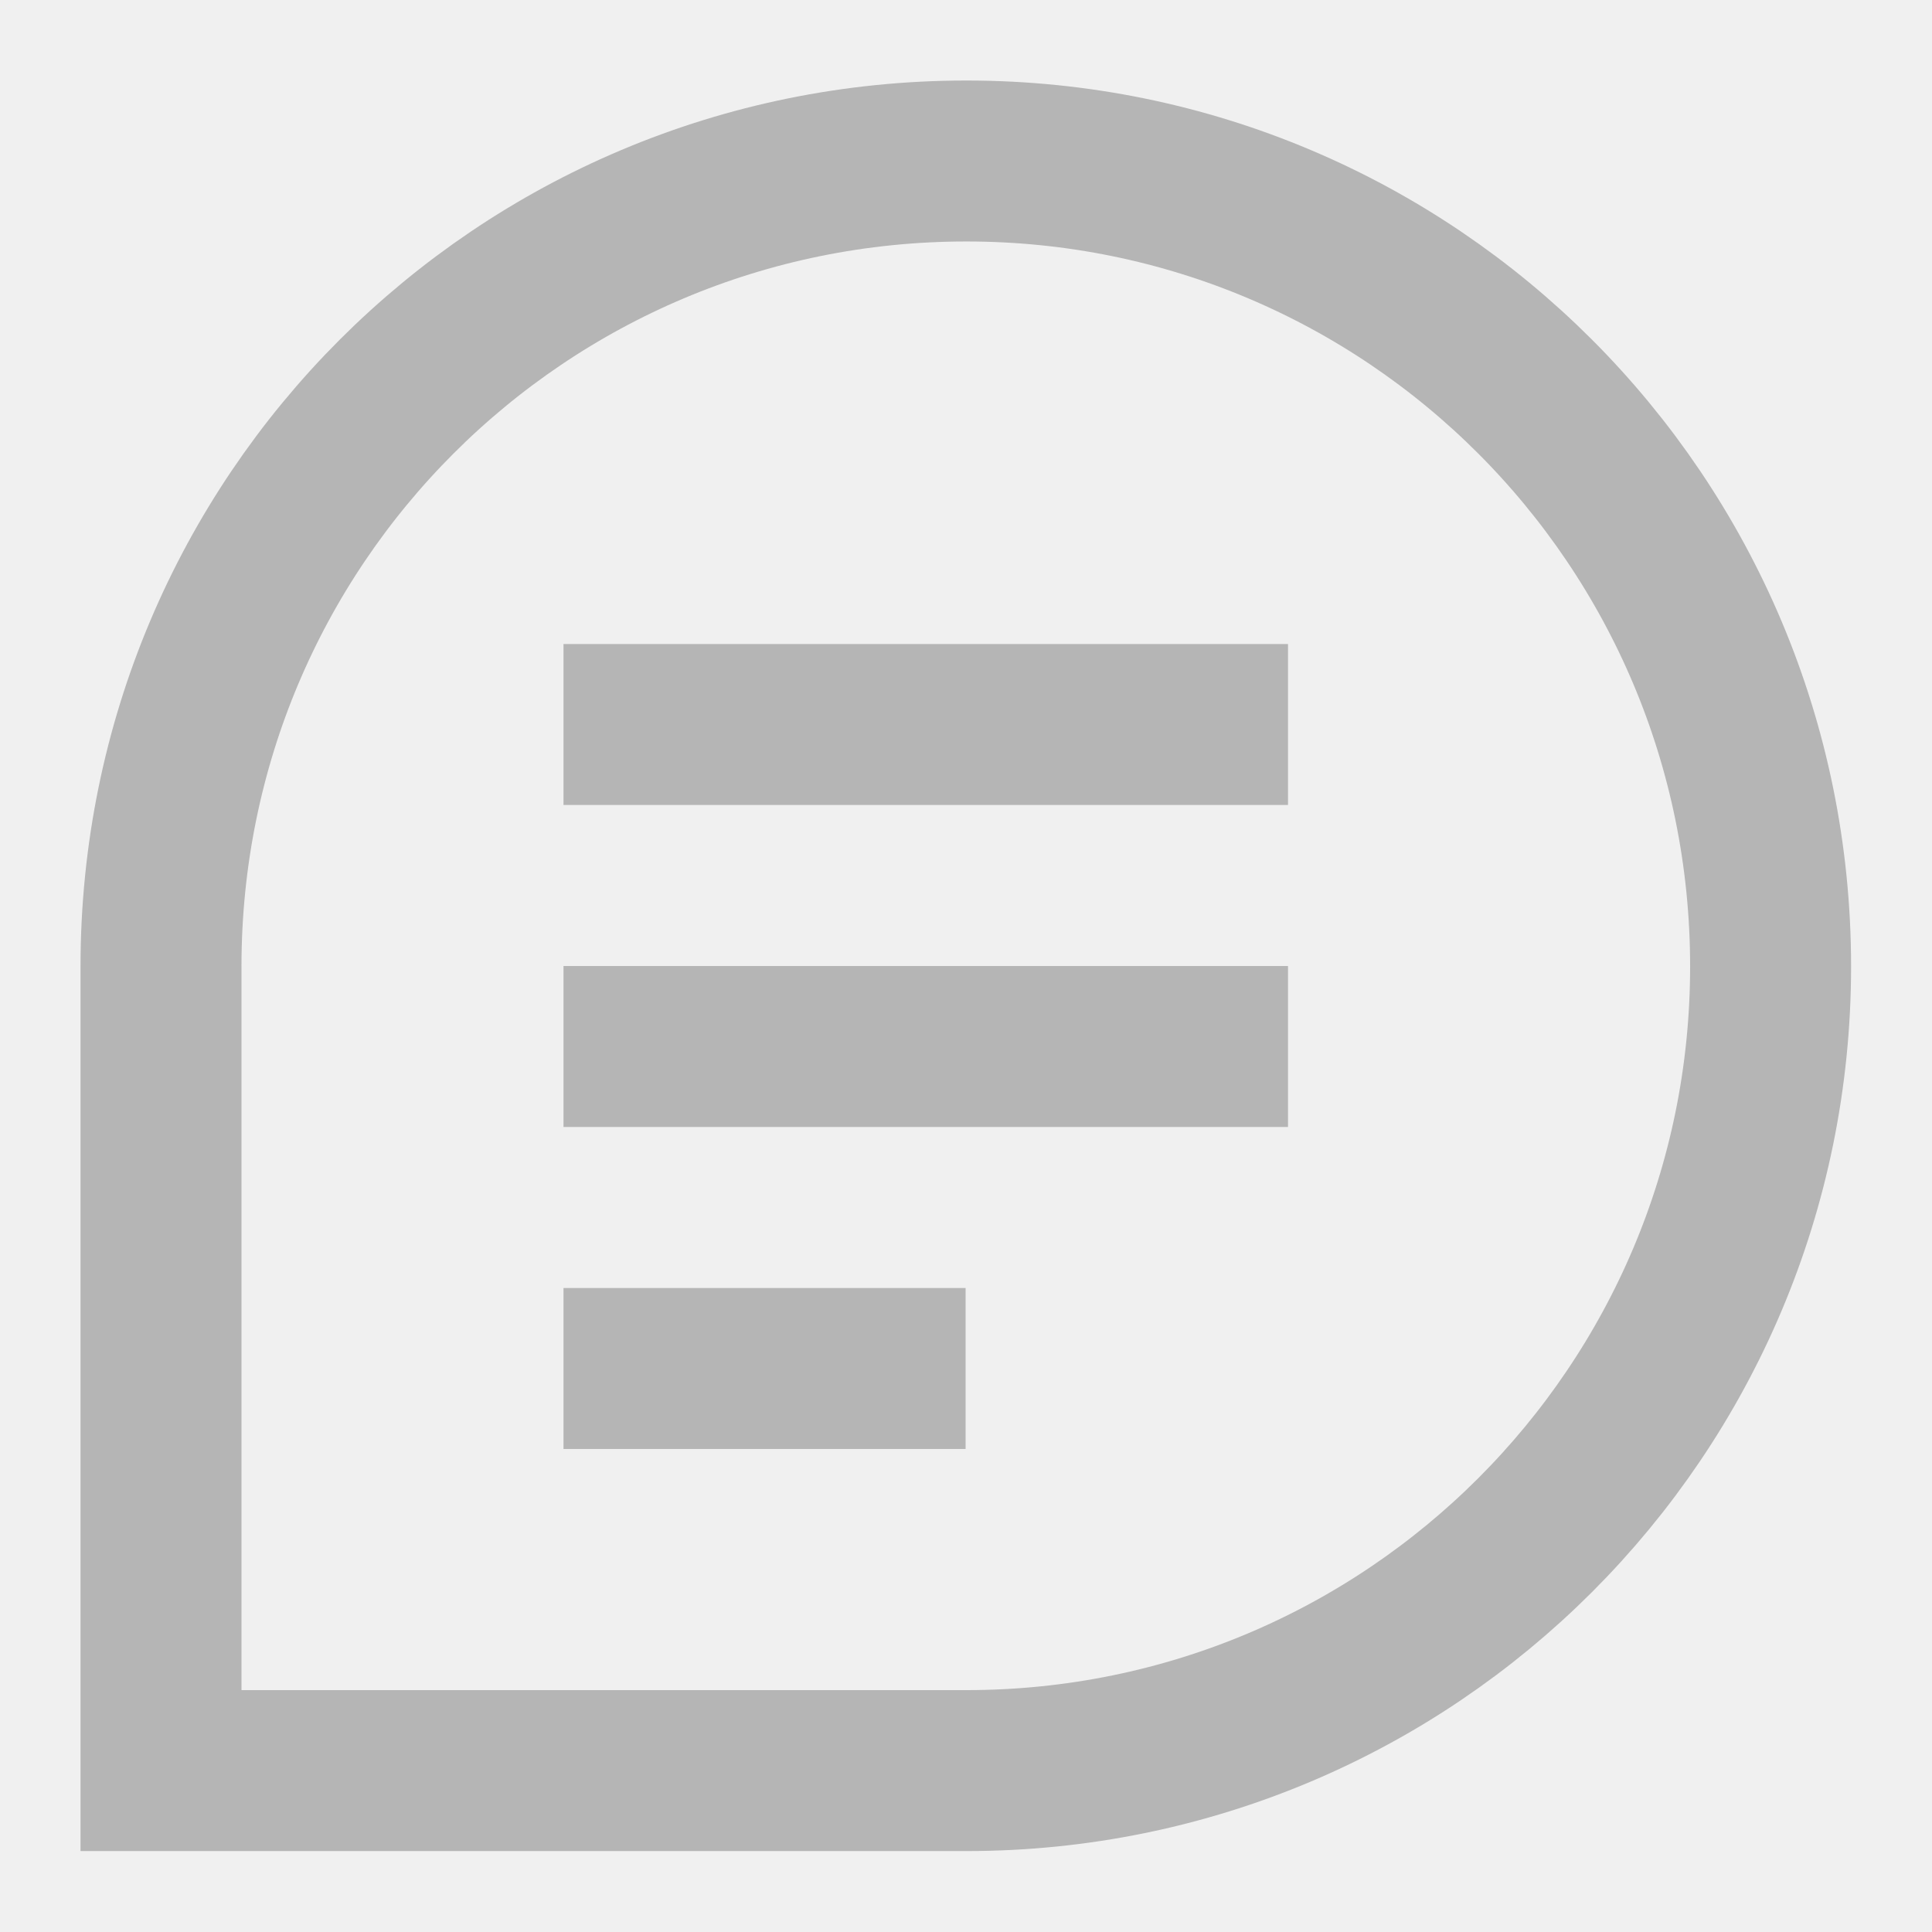
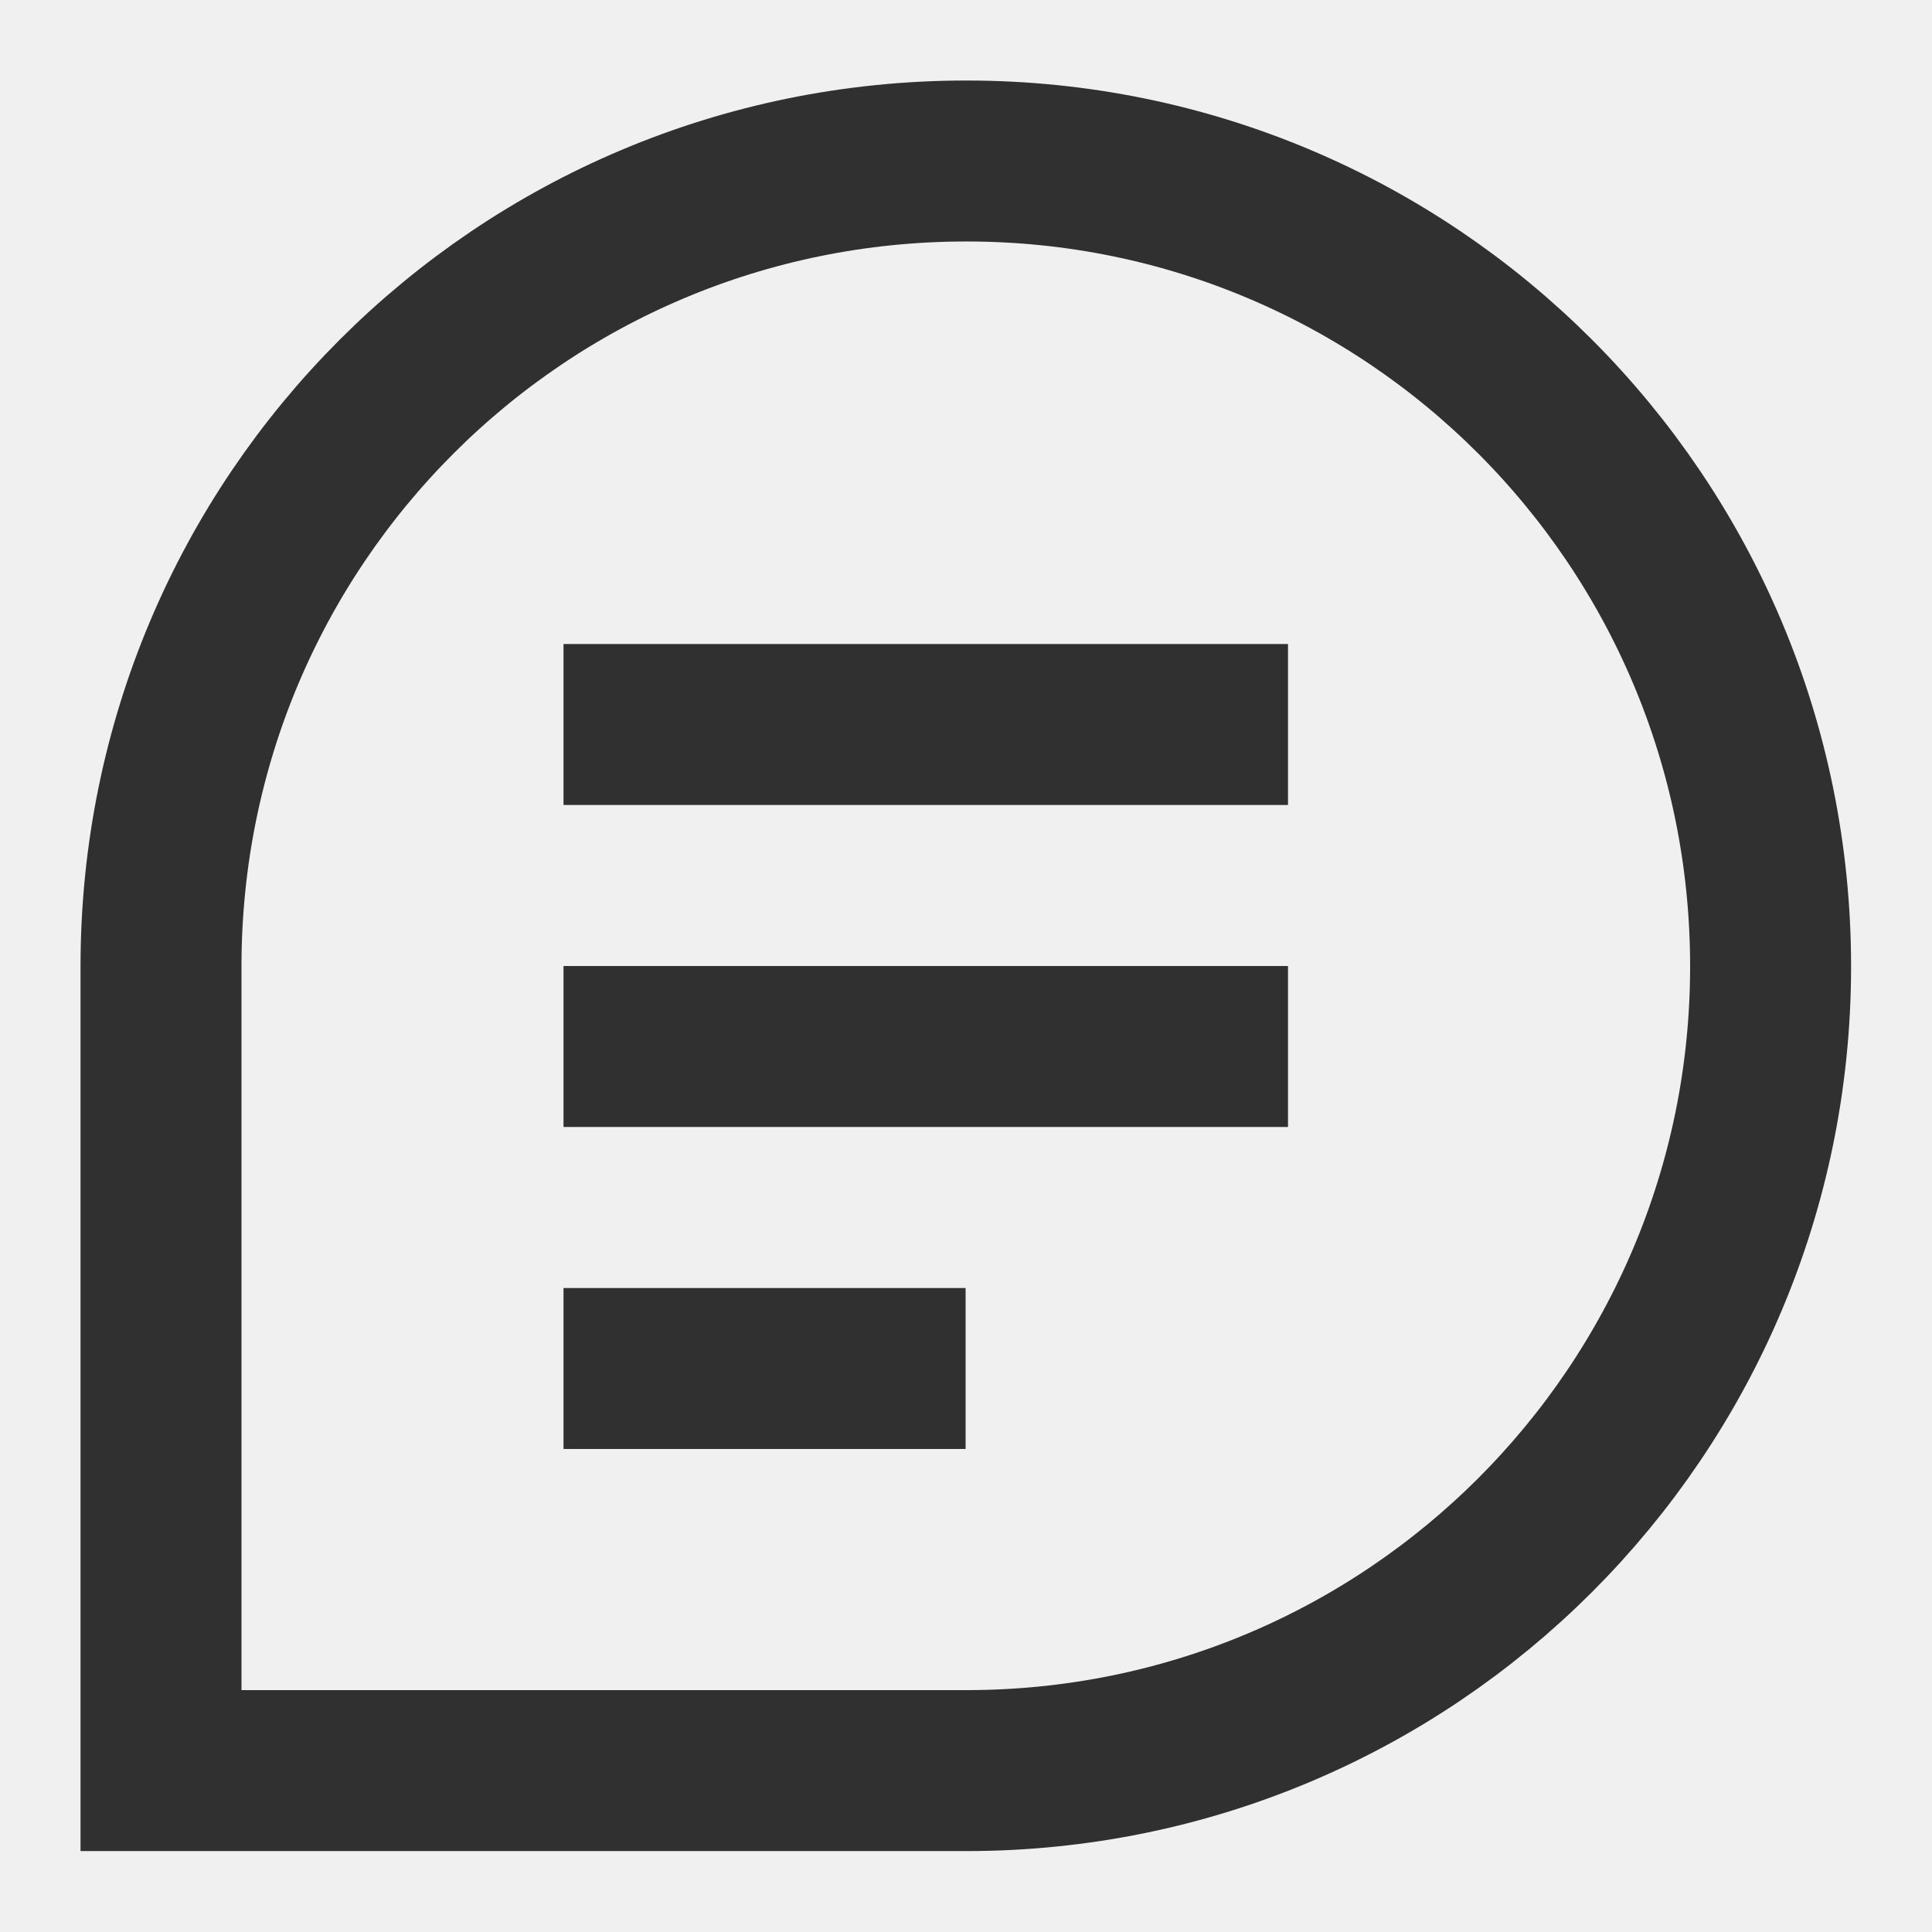
- <svg xmlns="http://www.w3.org/2000/svg" xmlns:xlink="http://www.w3.org/1999/xlink" width="16" height="16" fill="none" viewBox="0 0 16 16">
+ <svg xmlns="http://www.w3.org/2000/svg" xmlns:xlink="http://www.w3.org/1999/xlink" width="16" height="16" viewBox="0 0 16 16" fill="none">
  <defs>
-     <rect id="path_0" width="16" height="16" x="0" y="0" />
+     <rect id="path_0" x="0" y="0" width="16" height="16" />
  </defs>
-   <g opacity=".8" transform="translate(0 0) rotate(0 8 8)">
-     <mask id="bg-mask-0" fill="#fff">
+   <g opacity="0.8" transform="translate(0 0)  rotate(0 8 8)">
+     <mask id="bg-mask-0" fill="white">
      <use xlink:href="#path_0" />
    </mask>
    <g mask="url(#bg-mask-0)">
-       <path id="路径 1" style="stroke:#a6a6a6;stroke-width:1.333;stroke-opacity:1;stroke-dasharray:0 0" d="M6.67,0C2.98,0 0,2.98 0,6.67C0,8.36 0,13.33 0,13.33C0,13.33 4.68,13.33 6.67,13.33C10.35,13.33 13.33,10.35 13.33,6.67C13.33,2.98 10.35,0 6.67,0Z" transform="translate(1.333353 1.333333) rotate(0 6.666673 6.666667)" />
-       <path id="路径 2" style="stroke:#a6a6a6;stroke-width:1.333;stroke-opacity:1;stroke-dasharray:0 0" d="M0,0L6,0" transform="translate(4.666667 6) rotate(0 3 0)" />
-       <path id="路径 3" style="stroke:#a6a6a6;stroke-width:1.333;stroke-opacity:1;stroke-dasharray:0 0" d="M0,0L6,0" transform="translate(4.666667 8.666667) rotate(0 3 0)" />
-       <path id="路径 4" style="stroke:#a6a6a6;stroke-width:1.333;stroke-opacity:1;stroke-dasharray:0 0" d="M0,0L3.33,0" transform="translate(4.666667 11.33333) rotate(0 1.666667 0)" />
+       <path id="路径 1" style="stroke:currentColor; stroke-width:1.333; stroke-opacity:1; stroke-dasharray:0 0" transform="translate(1.333353 1.333333)  rotate(0 6.666673 6.666667)" d="M6.67,0C2.98,0 0,2.98 0,6.67C0,8.36 0,13.33 0,13.33C0,13.33 4.68,13.33 6.67,13.33C10.35,13.33 13.33,10.35 13.33,6.67C13.33,2.98 10.35,0 6.67,0Z " />
+       <path id="路径 2" style="stroke:currentColor; stroke-width:1.333; stroke-opacity:1; stroke-dasharray:0 0" transform="translate(4.666667 6)  rotate(0 3 0)" d="M0,0L6,0 " />
+       <path id="路径 3" style="stroke:currentColor; stroke-width:1.333; stroke-opacity:1; stroke-dasharray:0 0" transform="translate(4.666667 8.666667)  rotate(0 3 0)" d="M0,0L6,0 " />
+       <path id="路径 4" style="stroke:currentColor; stroke-width:1.333; stroke-opacity:1; stroke-dasharray:0 0" transform="translate(4.666667 11.33333)  rotate(0 1.666667 0)" d="M0,0L3.33,0 " />
    </g>
  </g>
</svg>
